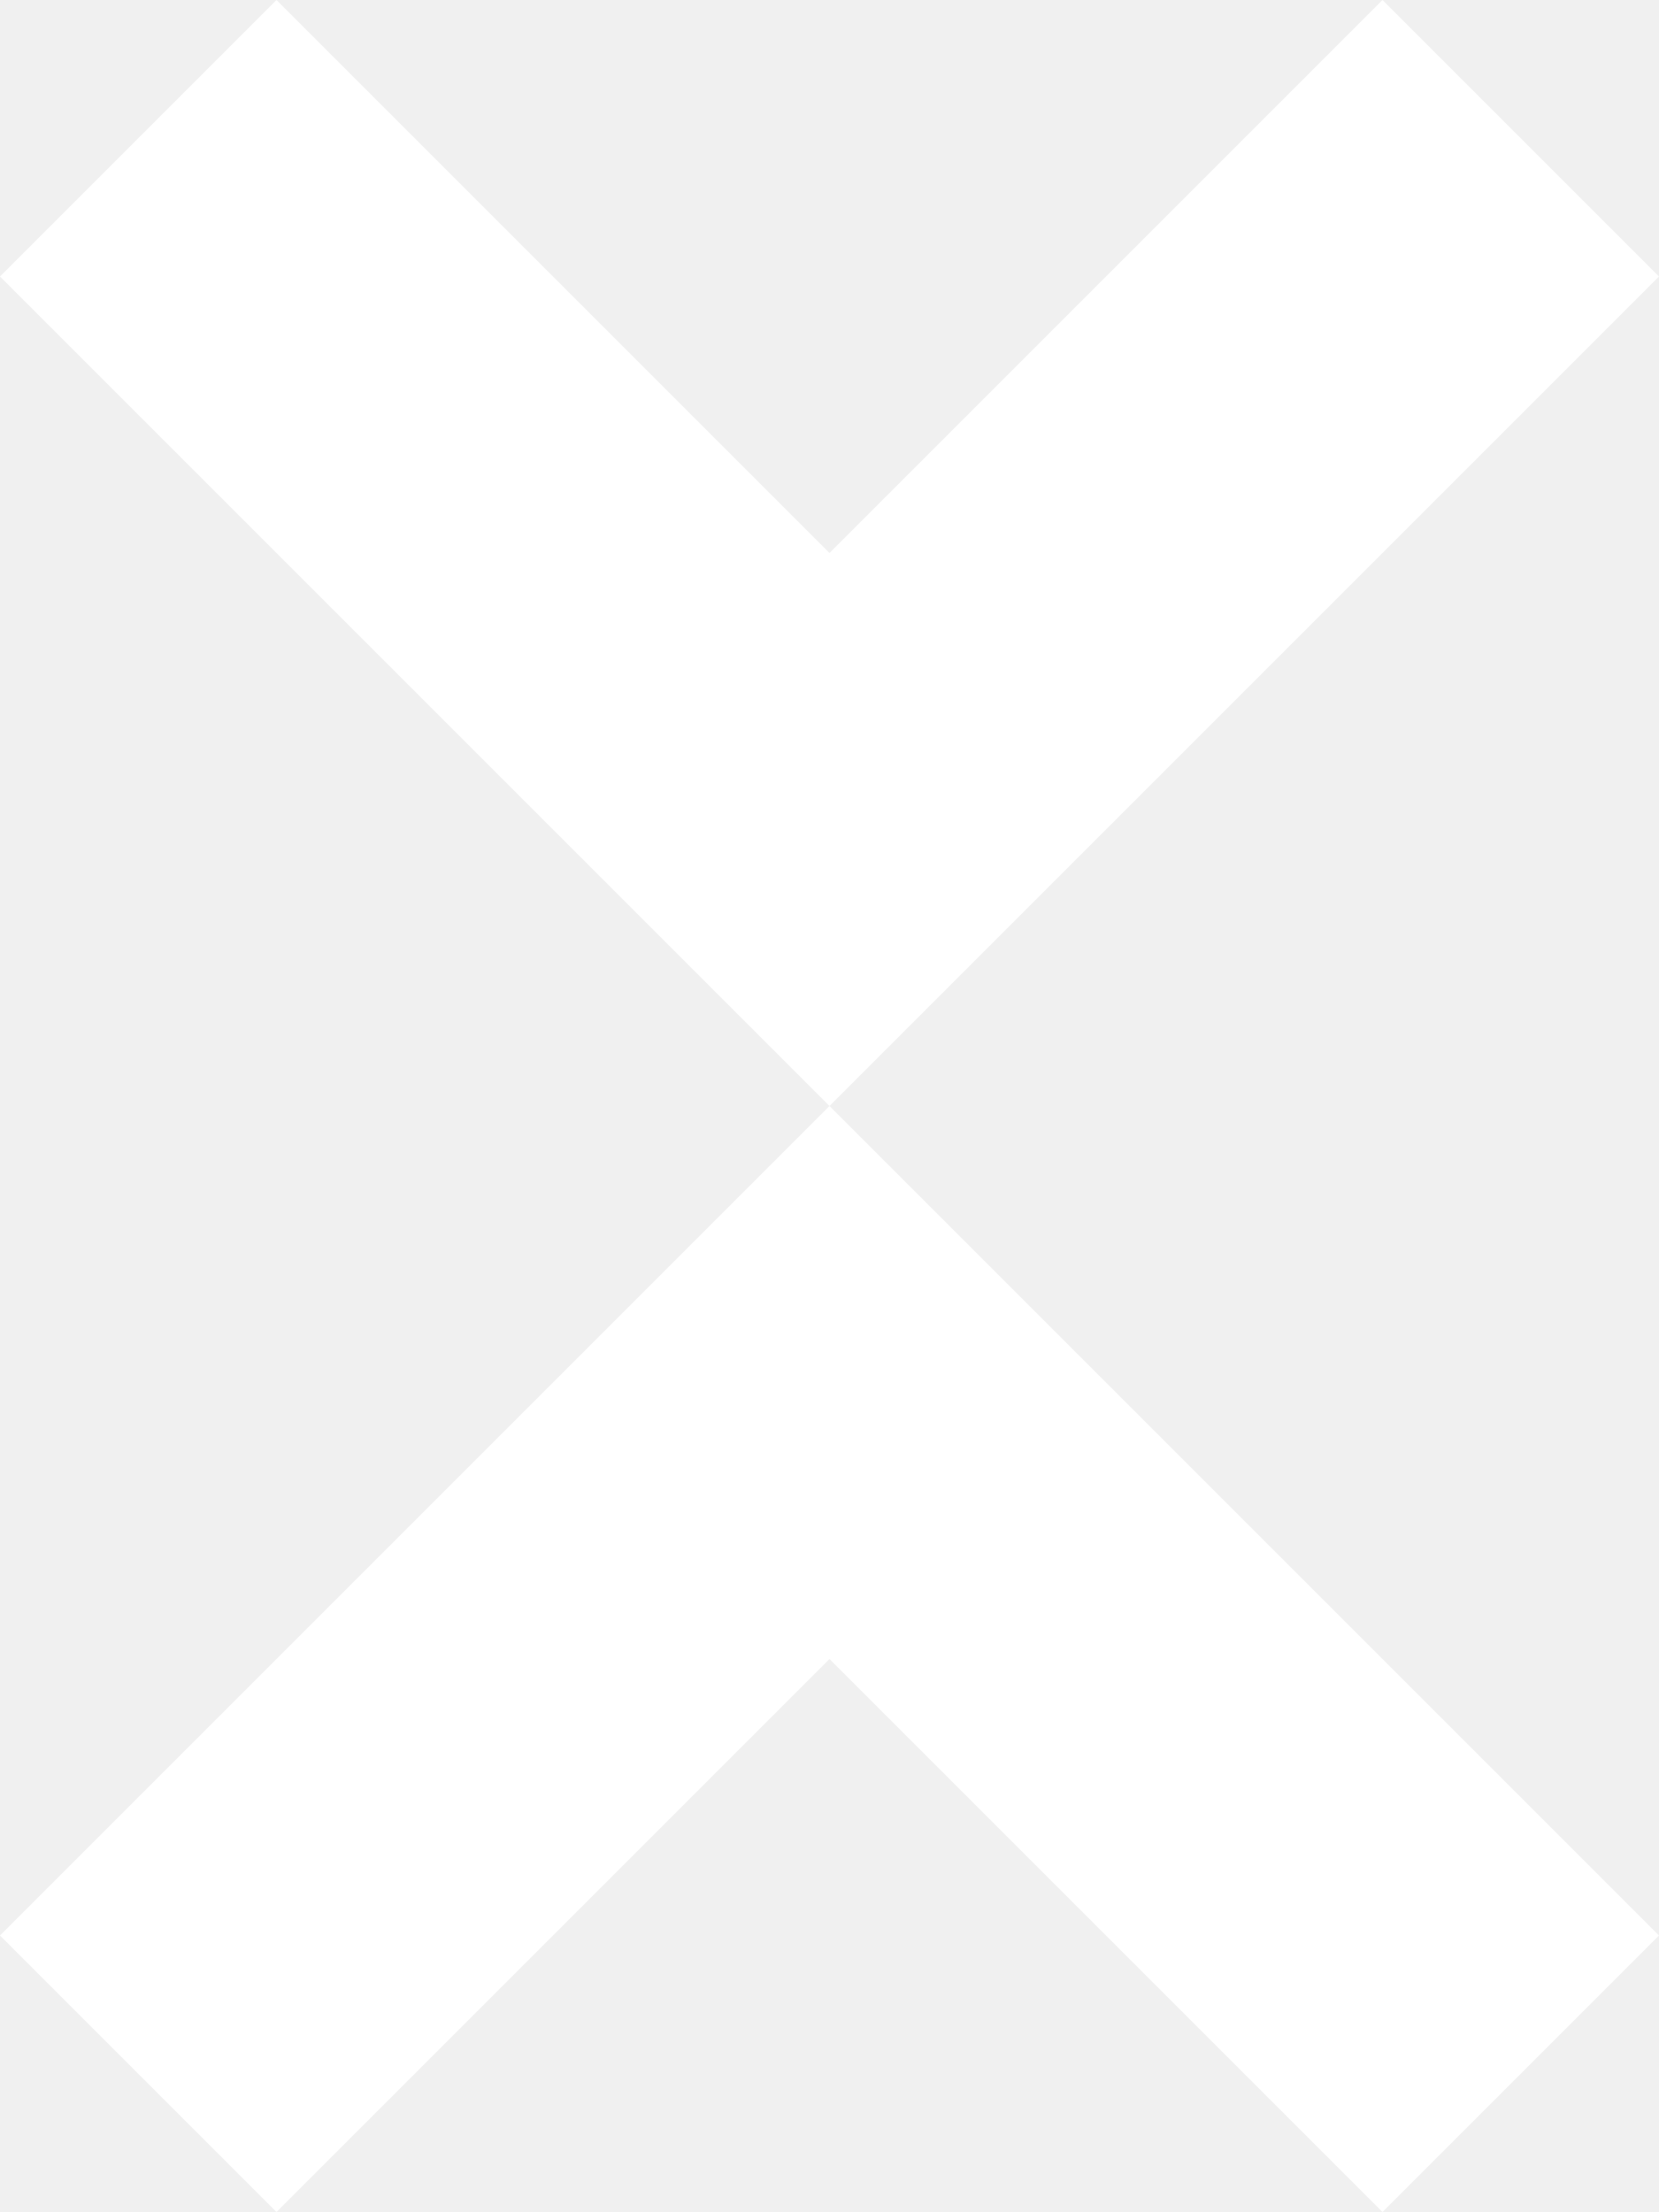
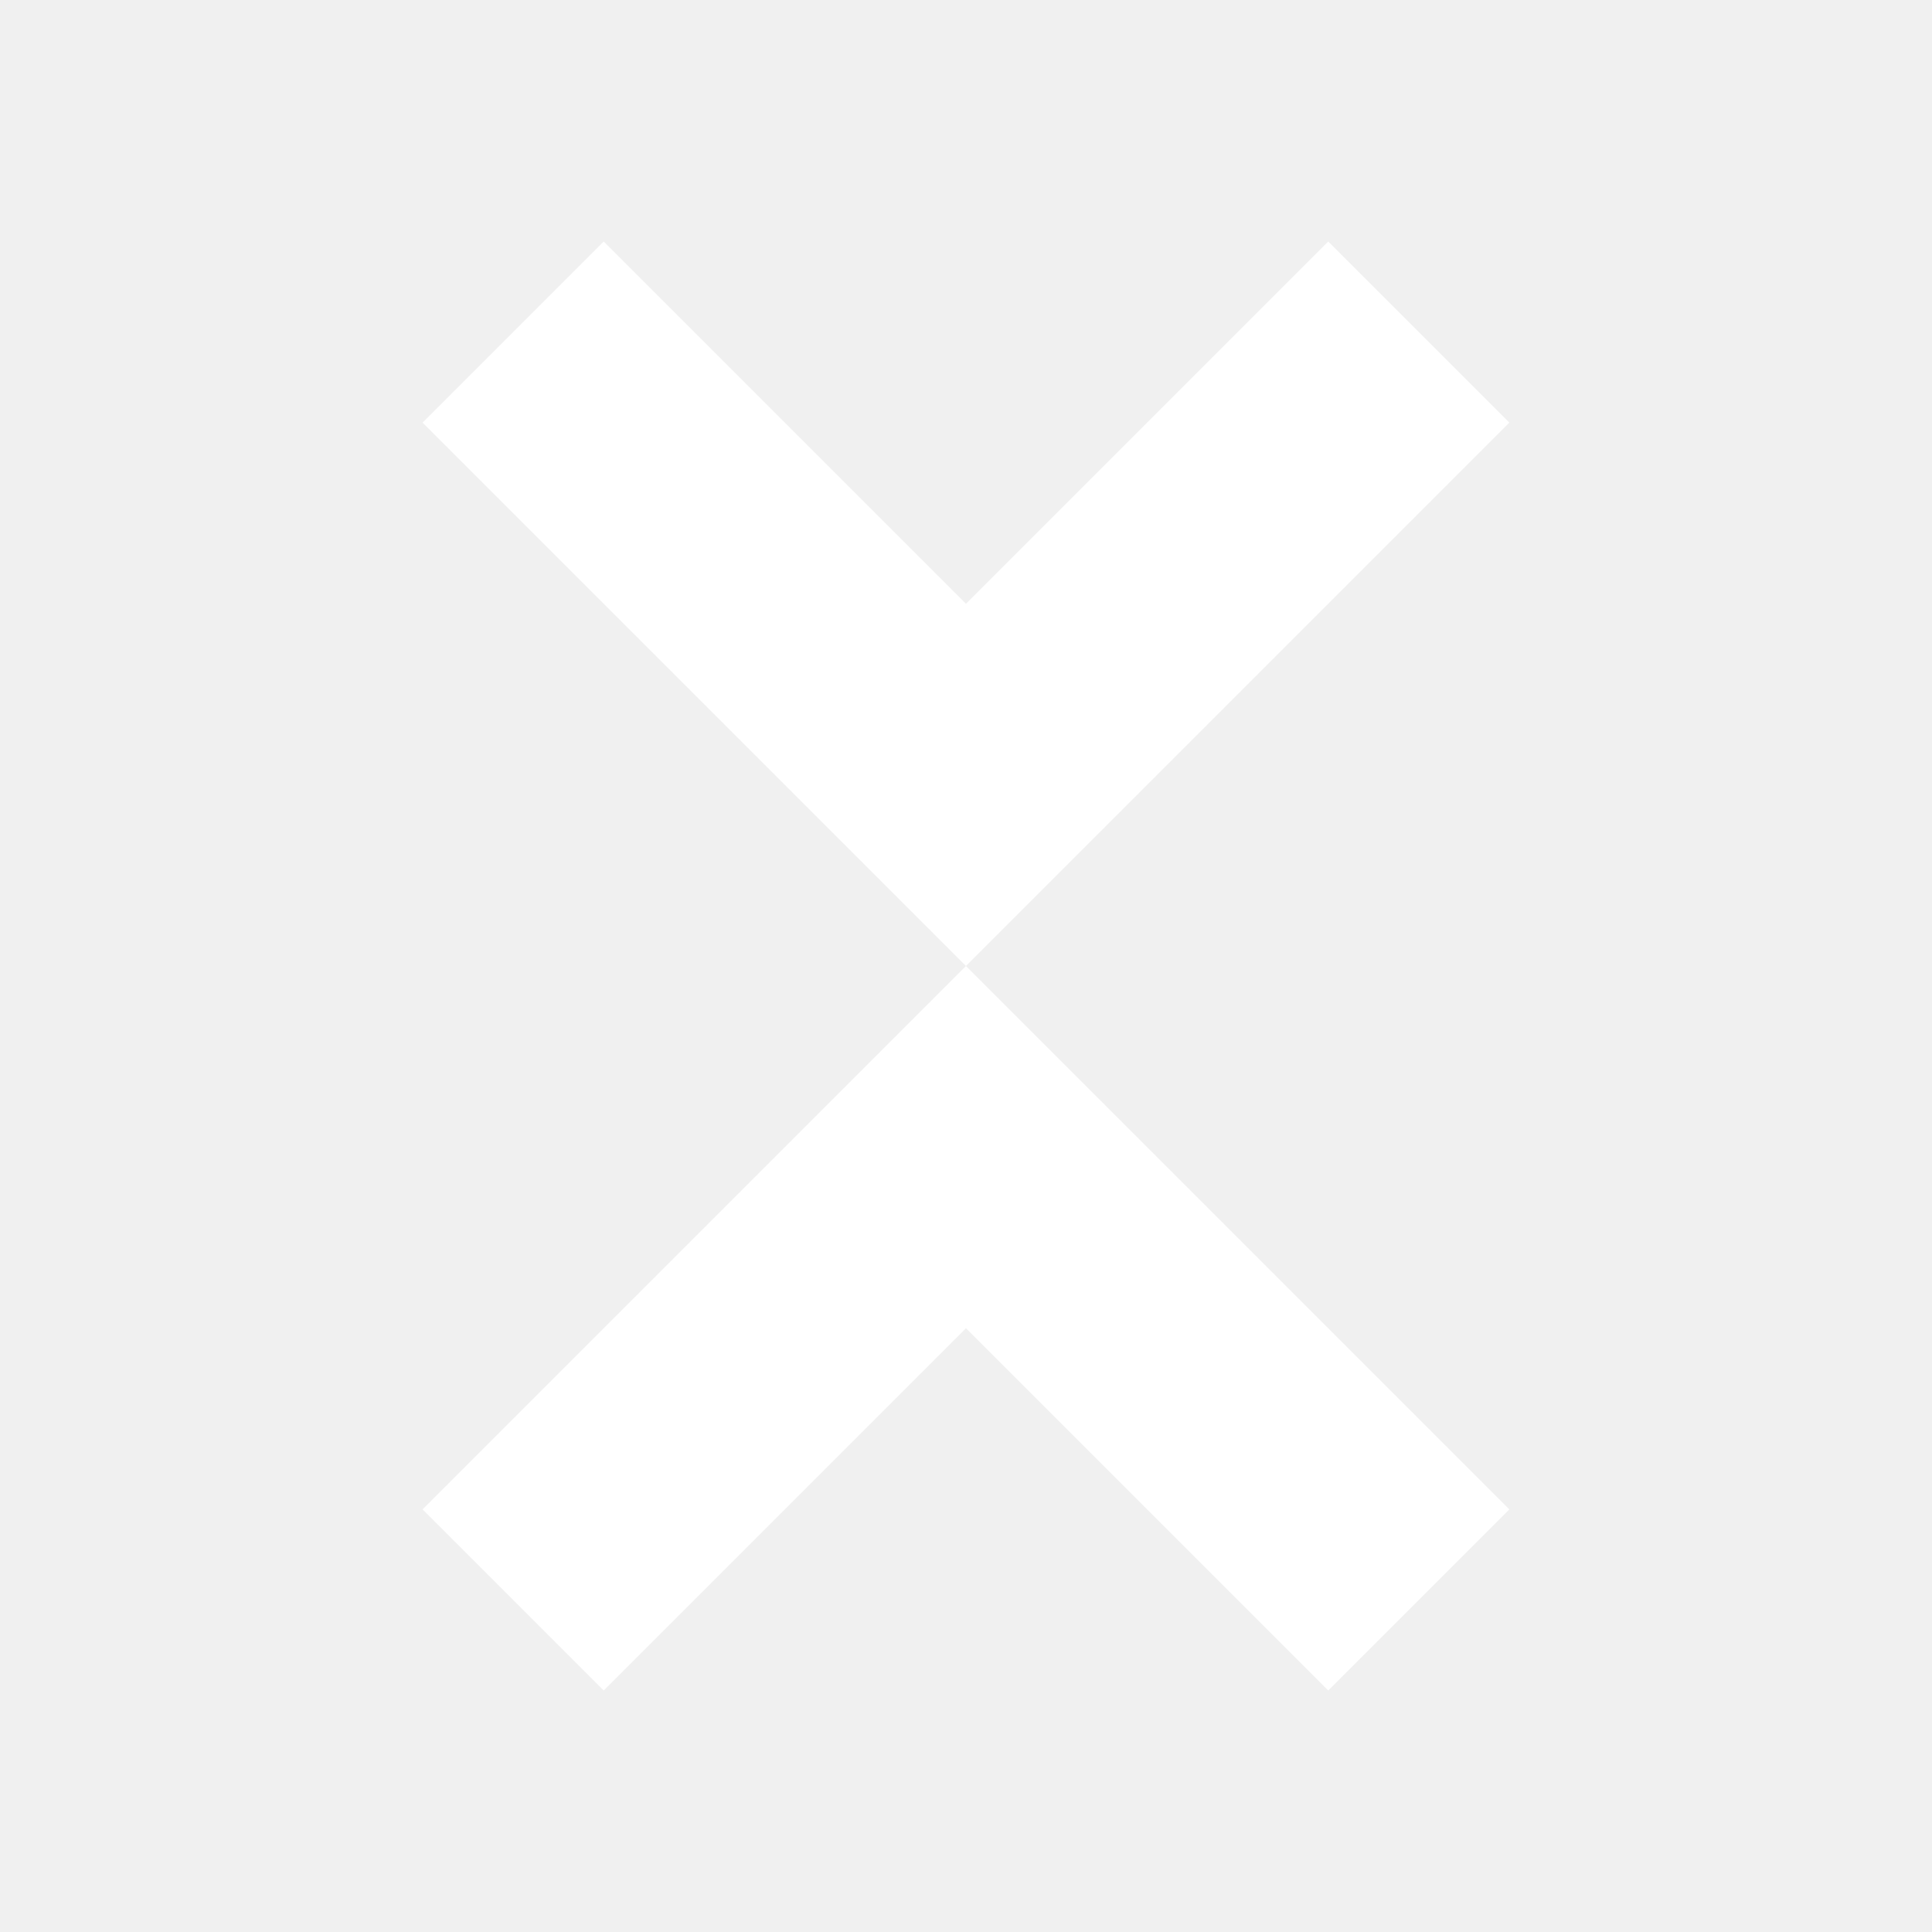
- <svg xmlns="http://www.w3.org/2000/svg" version="1.1" id="svg344" width="12" height="16">
-   <defs id="defs1" />
-   <g id="g359" transform="translate(-443.5263,-484.807)" style="fill:#ffffff;fill-opacity:1">
-     <path stroke="none" fill="#333333" d="m 449.526,492.807 6,6 -2,2 -4,-4 -4,4 -2,-2 6,-6" id="path121" style="fill:#ffffff;fill-opacity:1" />
-     <path stroke="none" fill="#333333" d="m 449.526,492.807 -6,-6 2,-2 4,4 4,-4 2,2 -6,6" id="path122" style="fill:#ffffff;fill-opacity:1" />
+ <svg xmlns="http://www.w3.org/2000/svg" height="64" id="svg344" version="1.1" viewBox="0 0 64 64" width="64">
+   <g transform="translate(14, 8) scale(3)">
+     <defs id="defs1" />
+     <g id="g359" style="fill:#ffffff;fill-opacity:1" transform="translate(-443.5263,-484.807)">
+       <path d="m 449.526,492.807 6,6 -2,2 -4,-4 -4,4 -2,-2 6,-6" fill="#333333" id="path121" stroke="none" style="fill:#ffffff;fill-opacity:1" />
+       <path d="m 449.526,492.807 -6,-6 2,-2 4,4 4,-4 2,2 -6,6" fill="#333333" id="path122" stroke="none" style="fill:#ffffff;fill-opacity:1" />
+     </g>
  </g>
</svg>
